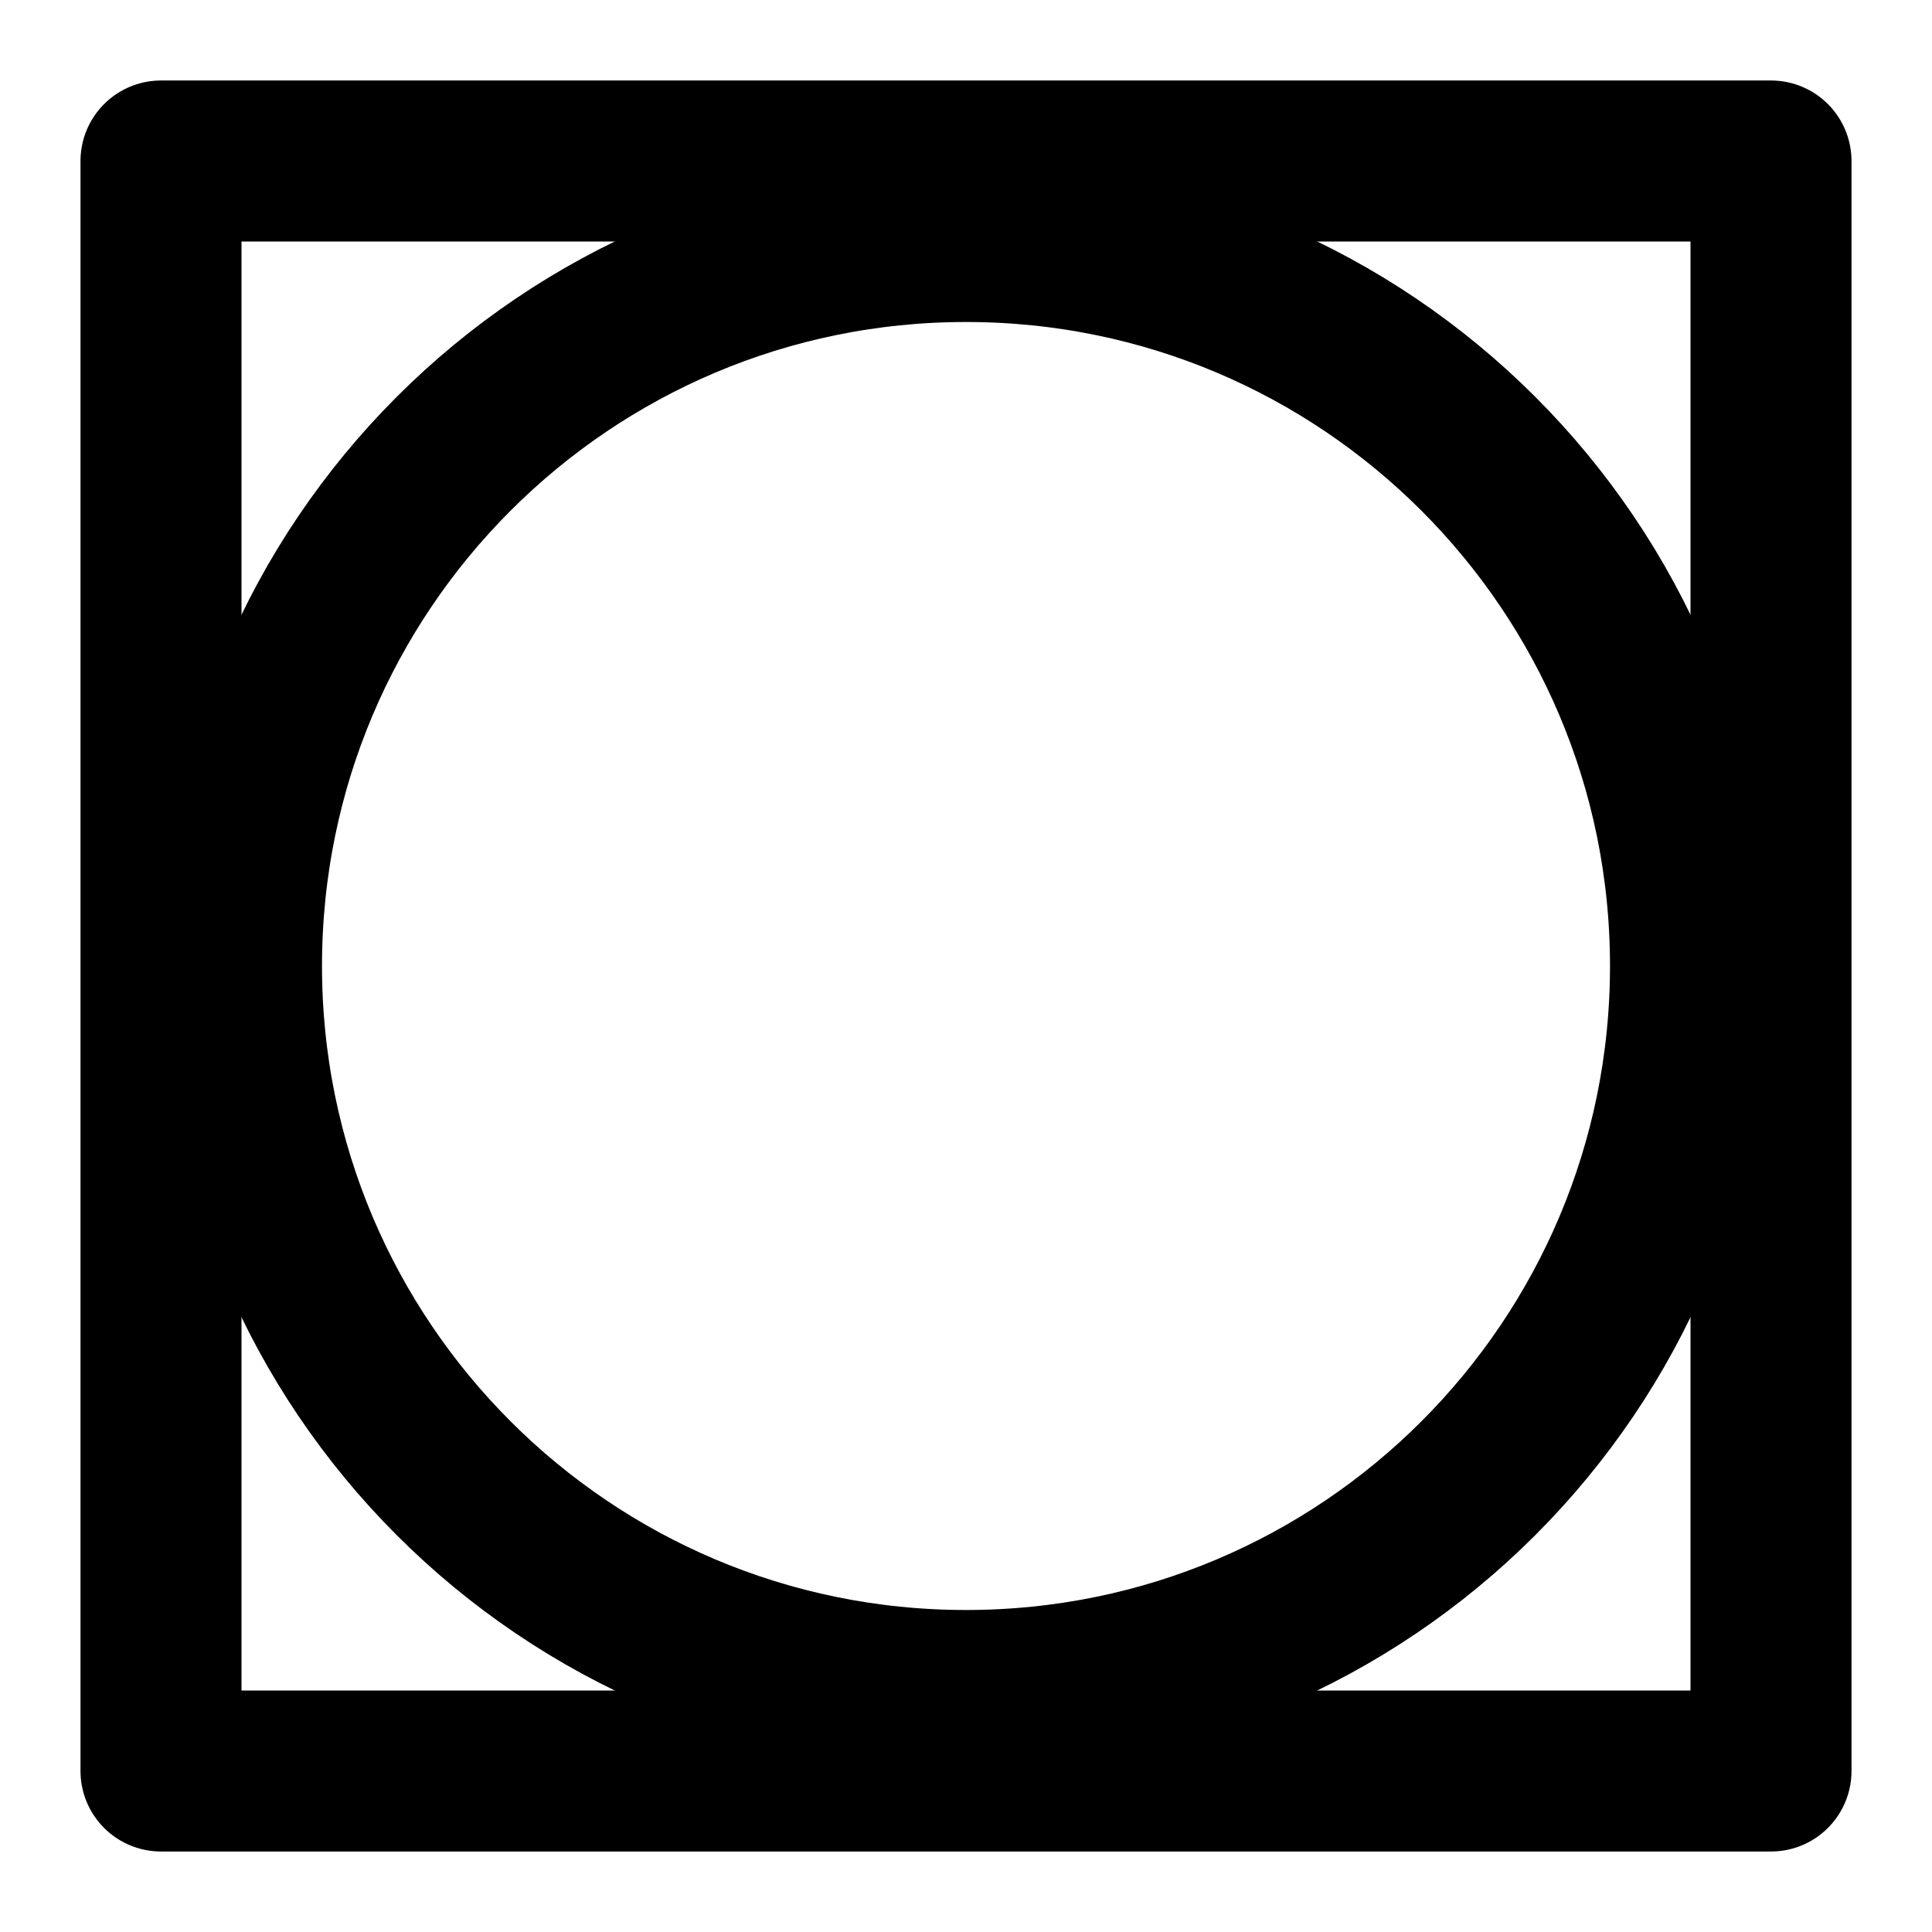
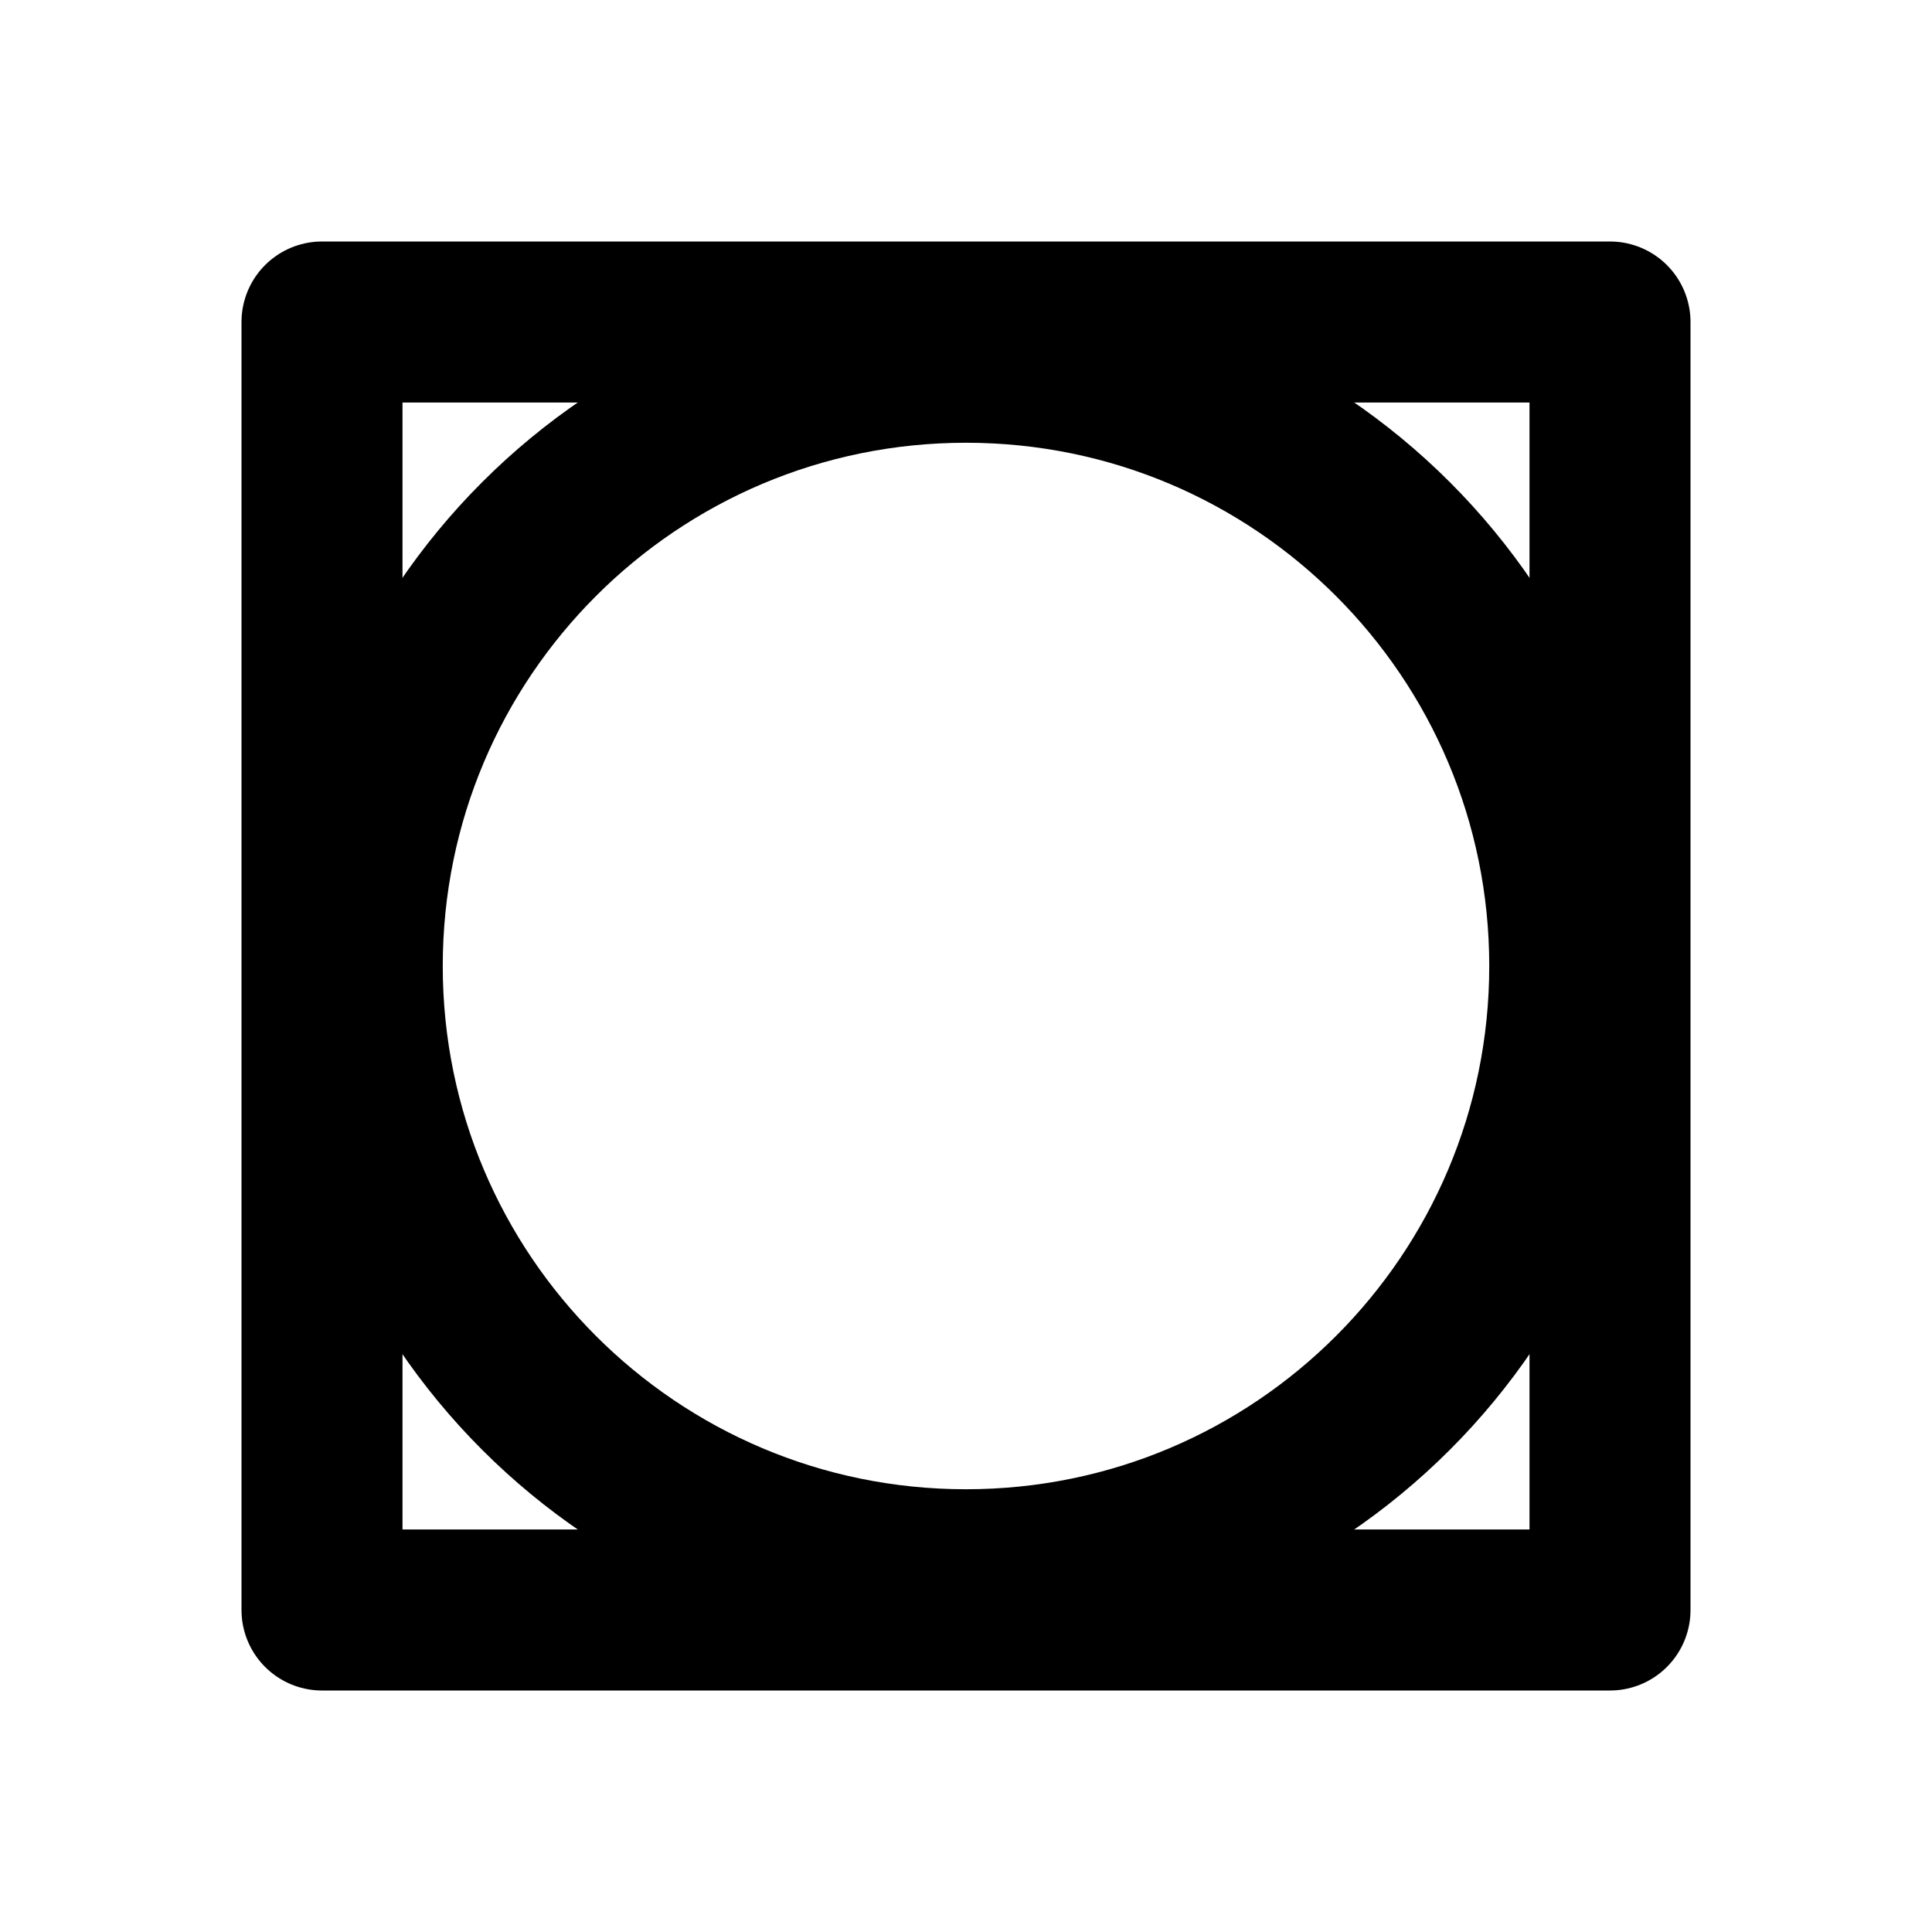
<svg xmlns="http://www.w3.org/2000/svg" width="24" height="24" viewBox="0 0 24 24" fill="none" stroke="currentColor" stroke-width="2" stroke-linecap="round" stroke-linejoin="round">
-   <rect x="2" y="2" width="20" height="20" />
-   <circle cx="12" cy="12" r="9" stroke="black" />
+   <rect x="4" y="4" width="16" height="16" />
+   <circle cx="12" cy="12" r="7.5" />
</svg>
